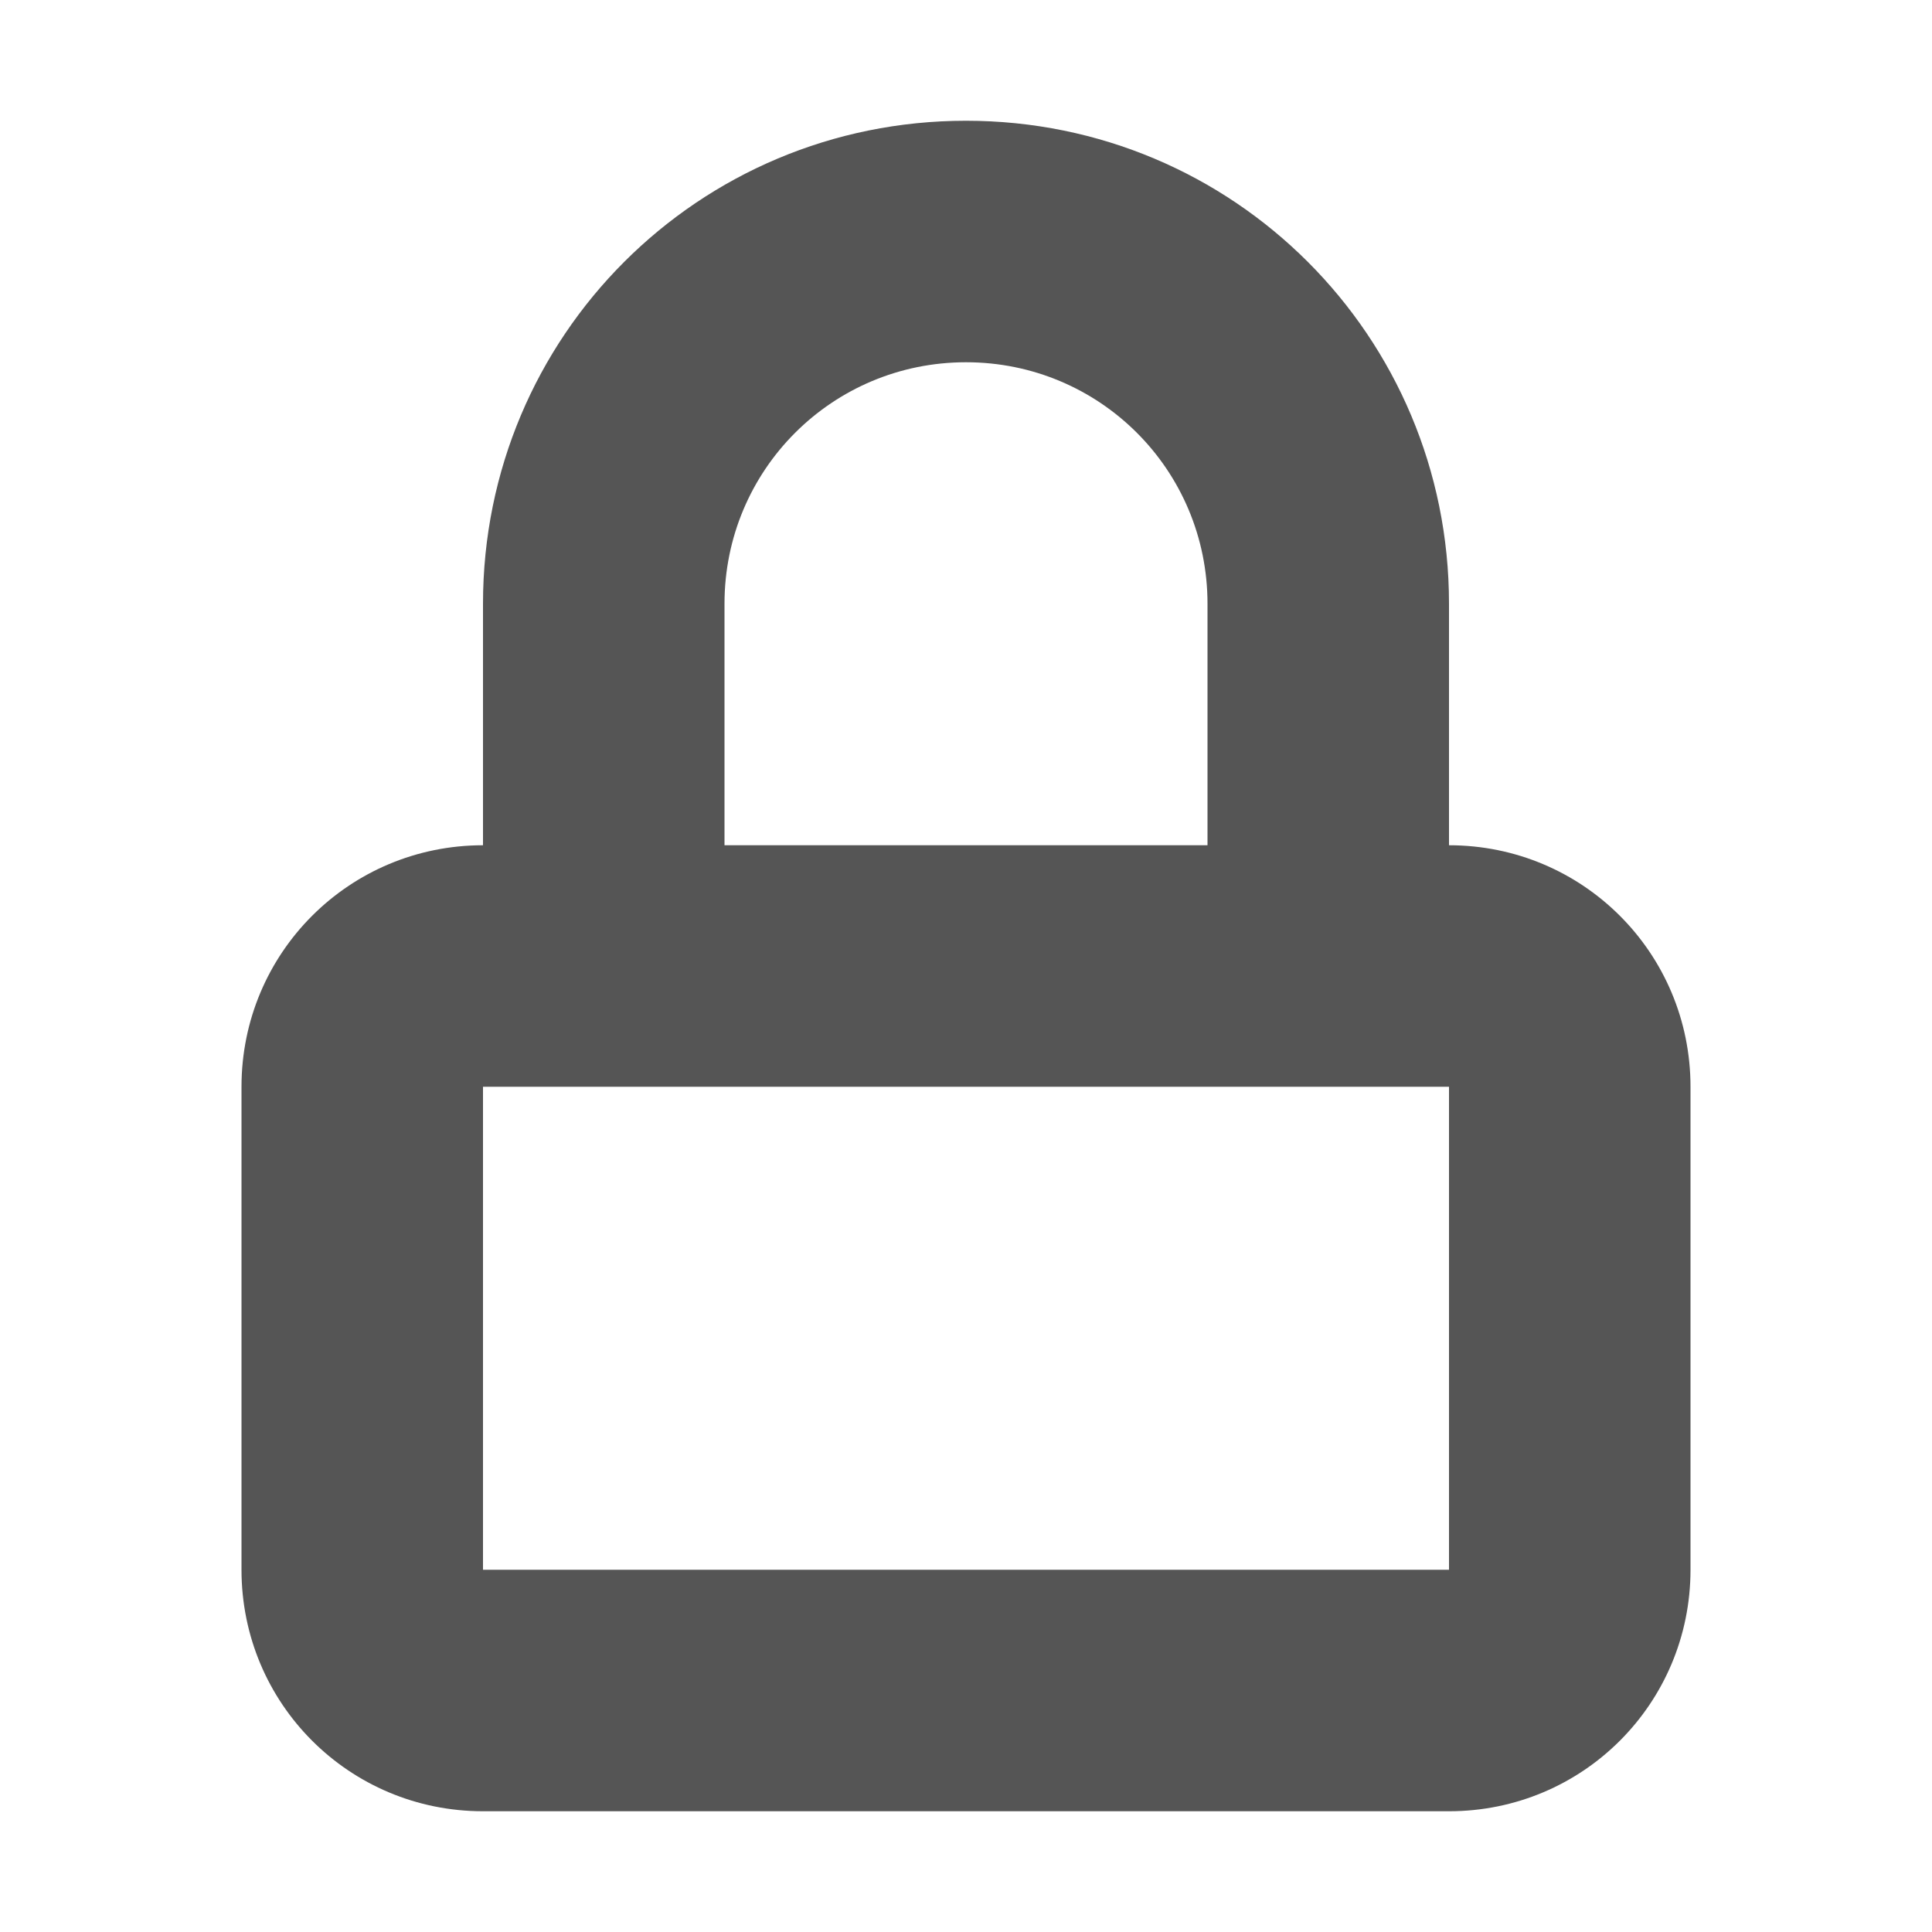
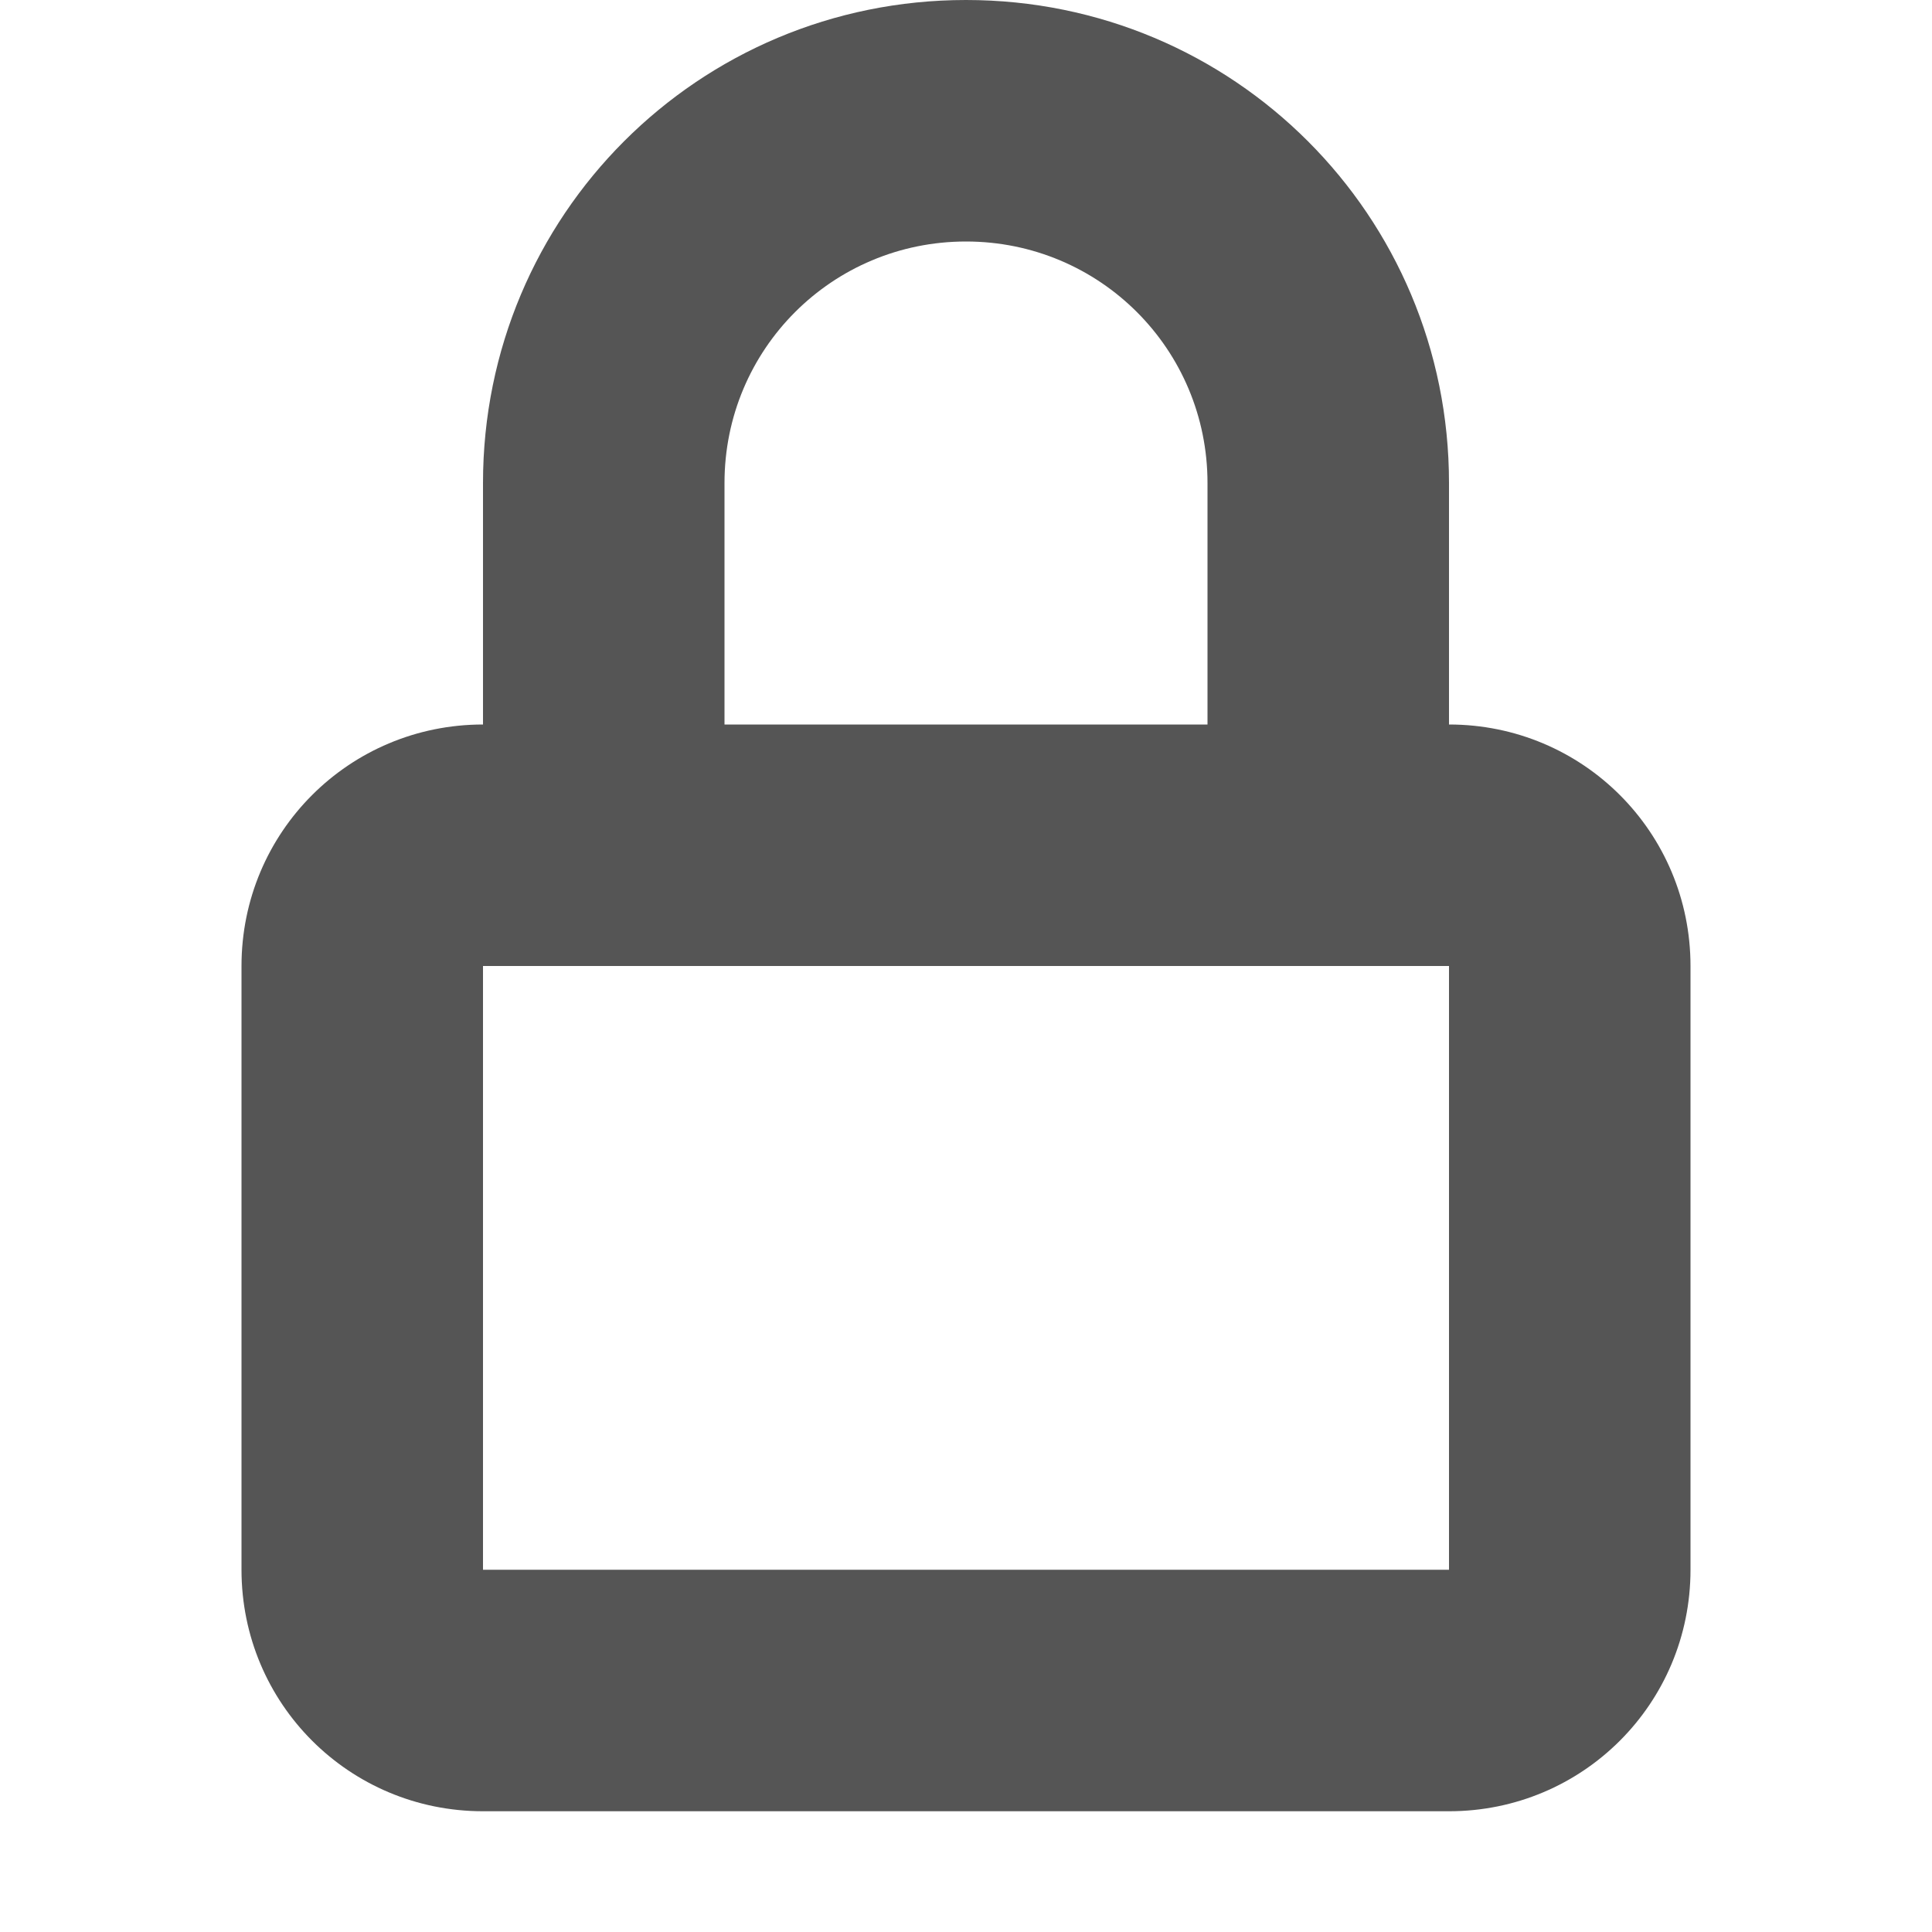
<svg xmlns="http://www.w3.org/2000/svg" width="16" height="16" version="1.1">
-   <path d="m8 1c-2.216 0-4 1.784-4 4v2c-1.108 0-2 0.892-2 2v4c0 1.108 0.892 2 2 2h8c1.108 0 2-0.892 2-2v-4c0-1.108-0.892-2-2-2v-2c0-2.216-1.784-4-4-4zm0 2c1.108 0 2 0.892 2 2v2h-4v-2c0-1.108 0.892-2 2-2zm-4 6h8v4h-8z" fill="#555555" />
+   <path d="m8 0c-2.216 0-4 1.784-4 4v2c-1.108 0-2 0.892-2 2v5c0 1.108 0.892 2 2 2h8c1.108 0 2-0.892 2-2v-5c0-1.108-0.892-2-2-2v-2c0-2.216-1.784-4-4-4zm0 2c1.108 0 2 0.892 2 2v2h-4v-2c0-1.108 0.892-2 2-2zm-4 6h8v5h-8z" fill="#555" />
</svg>
